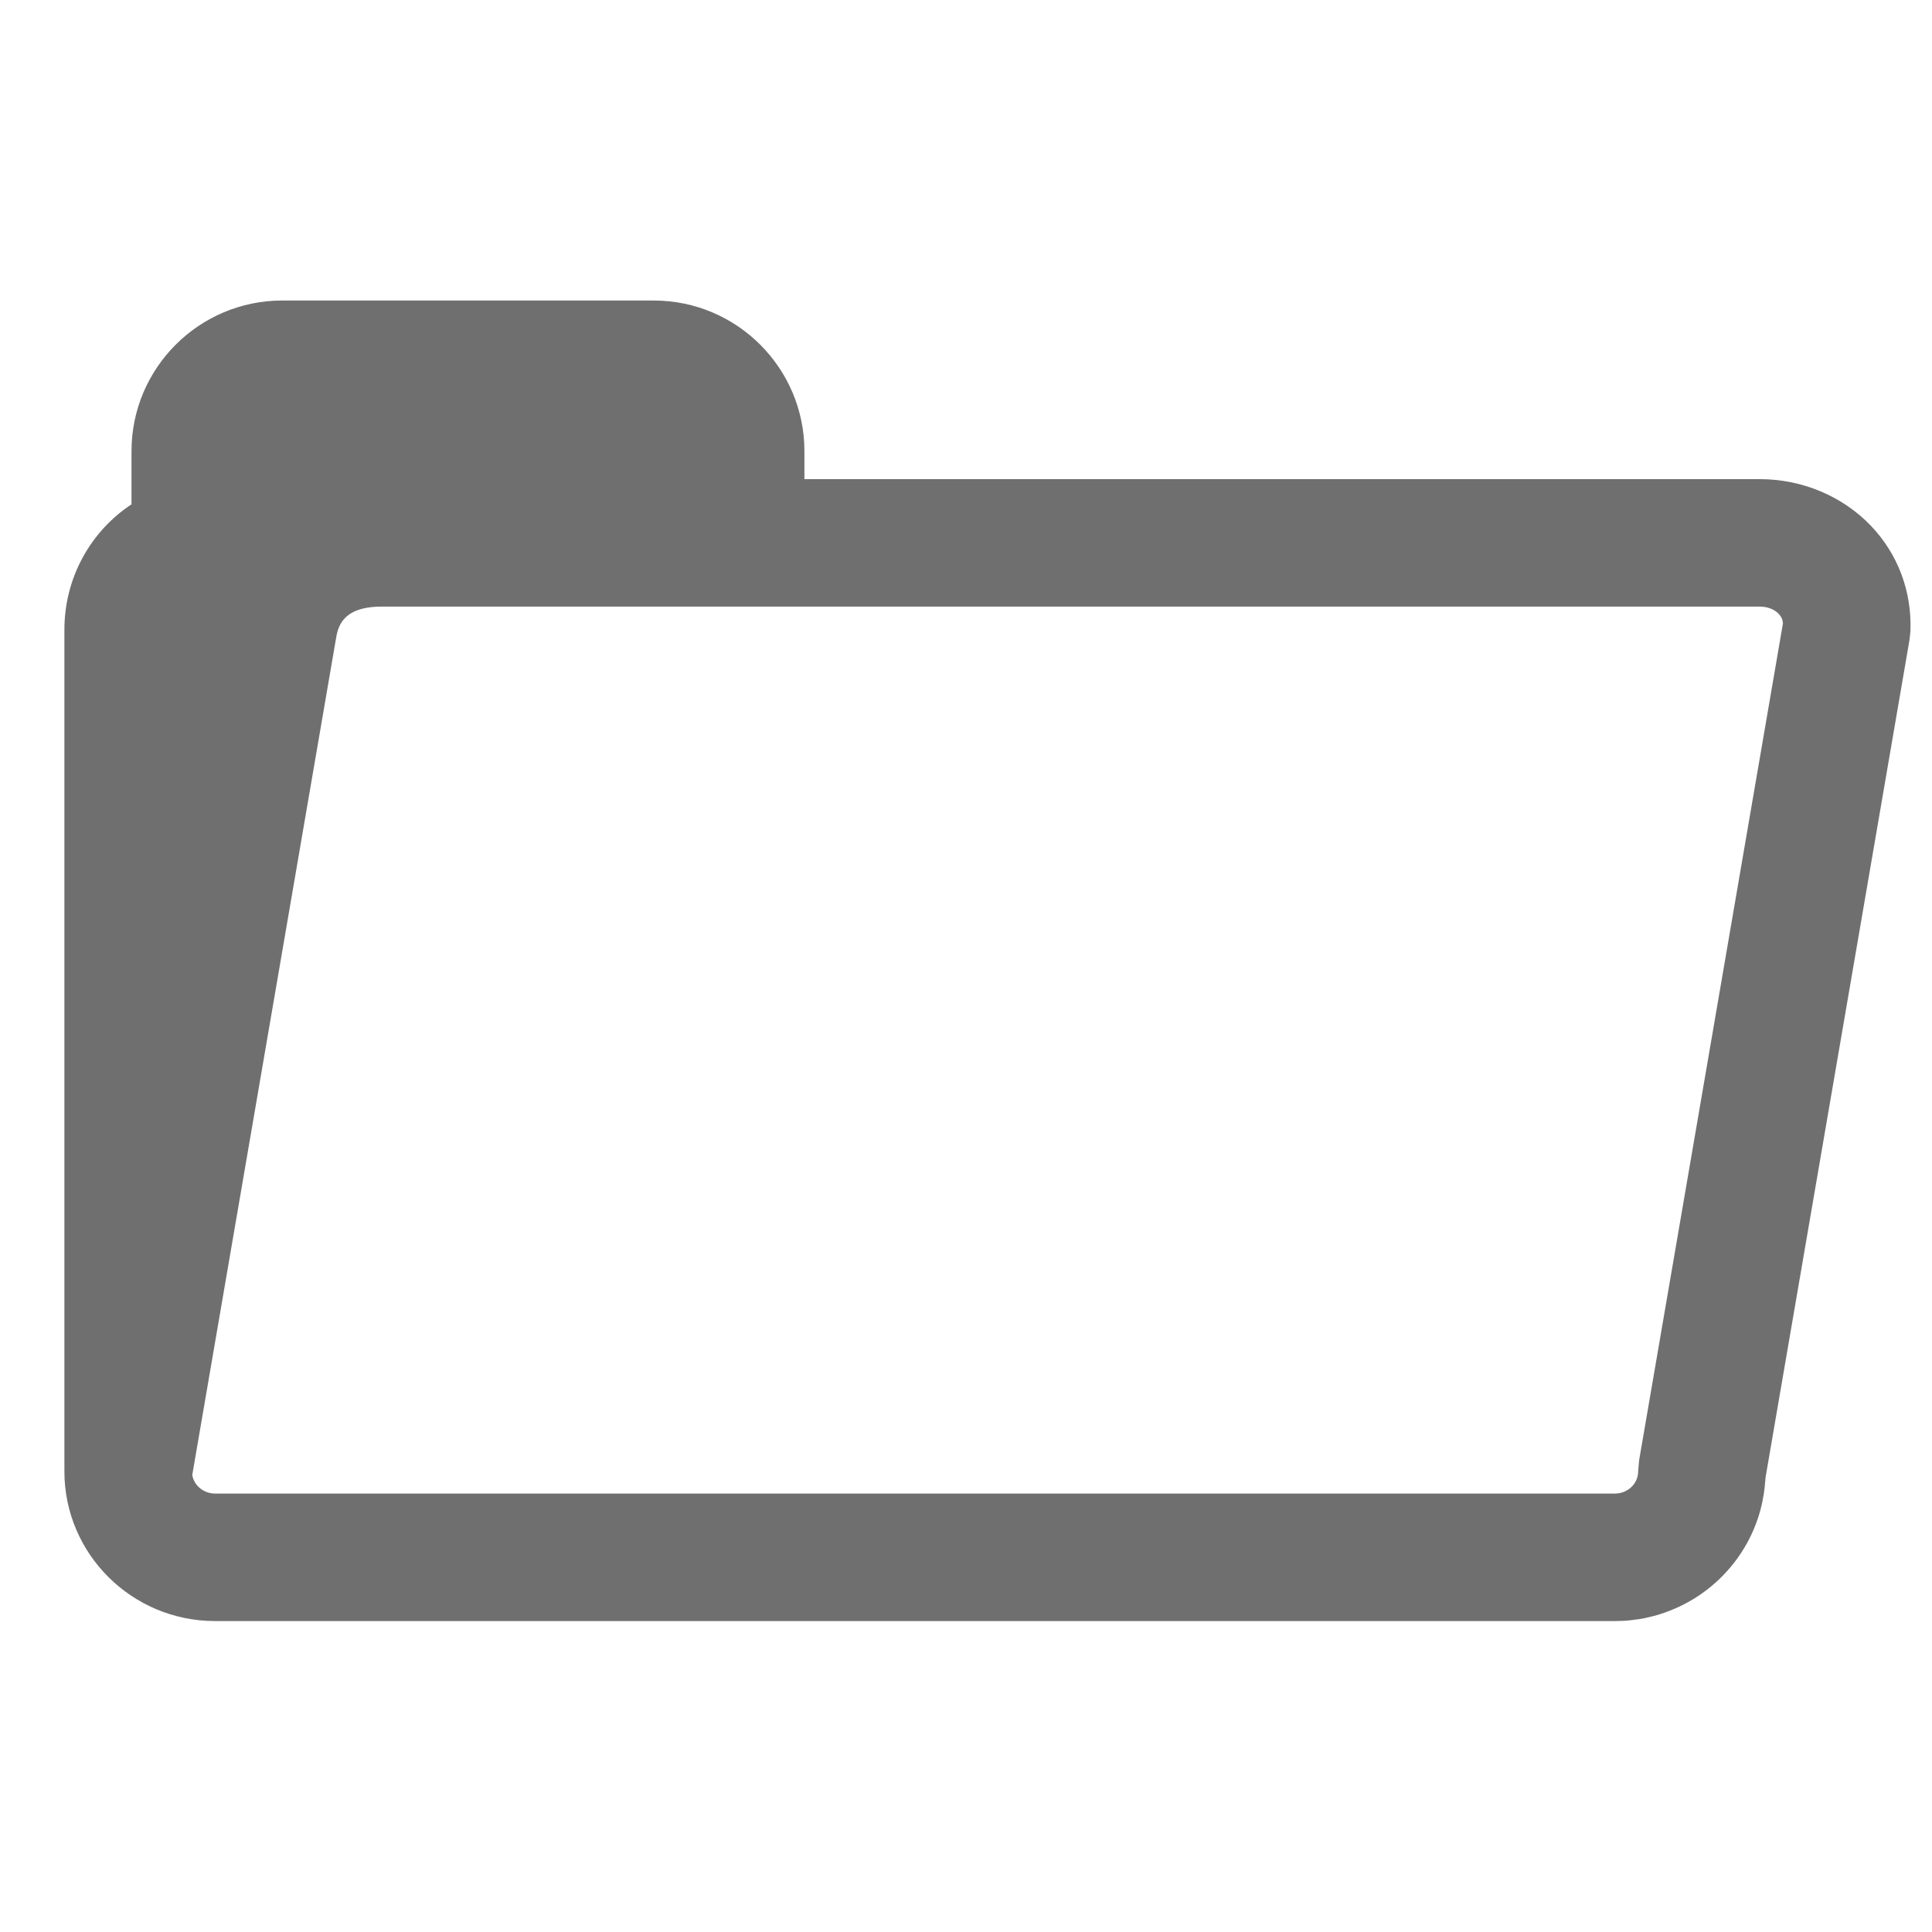
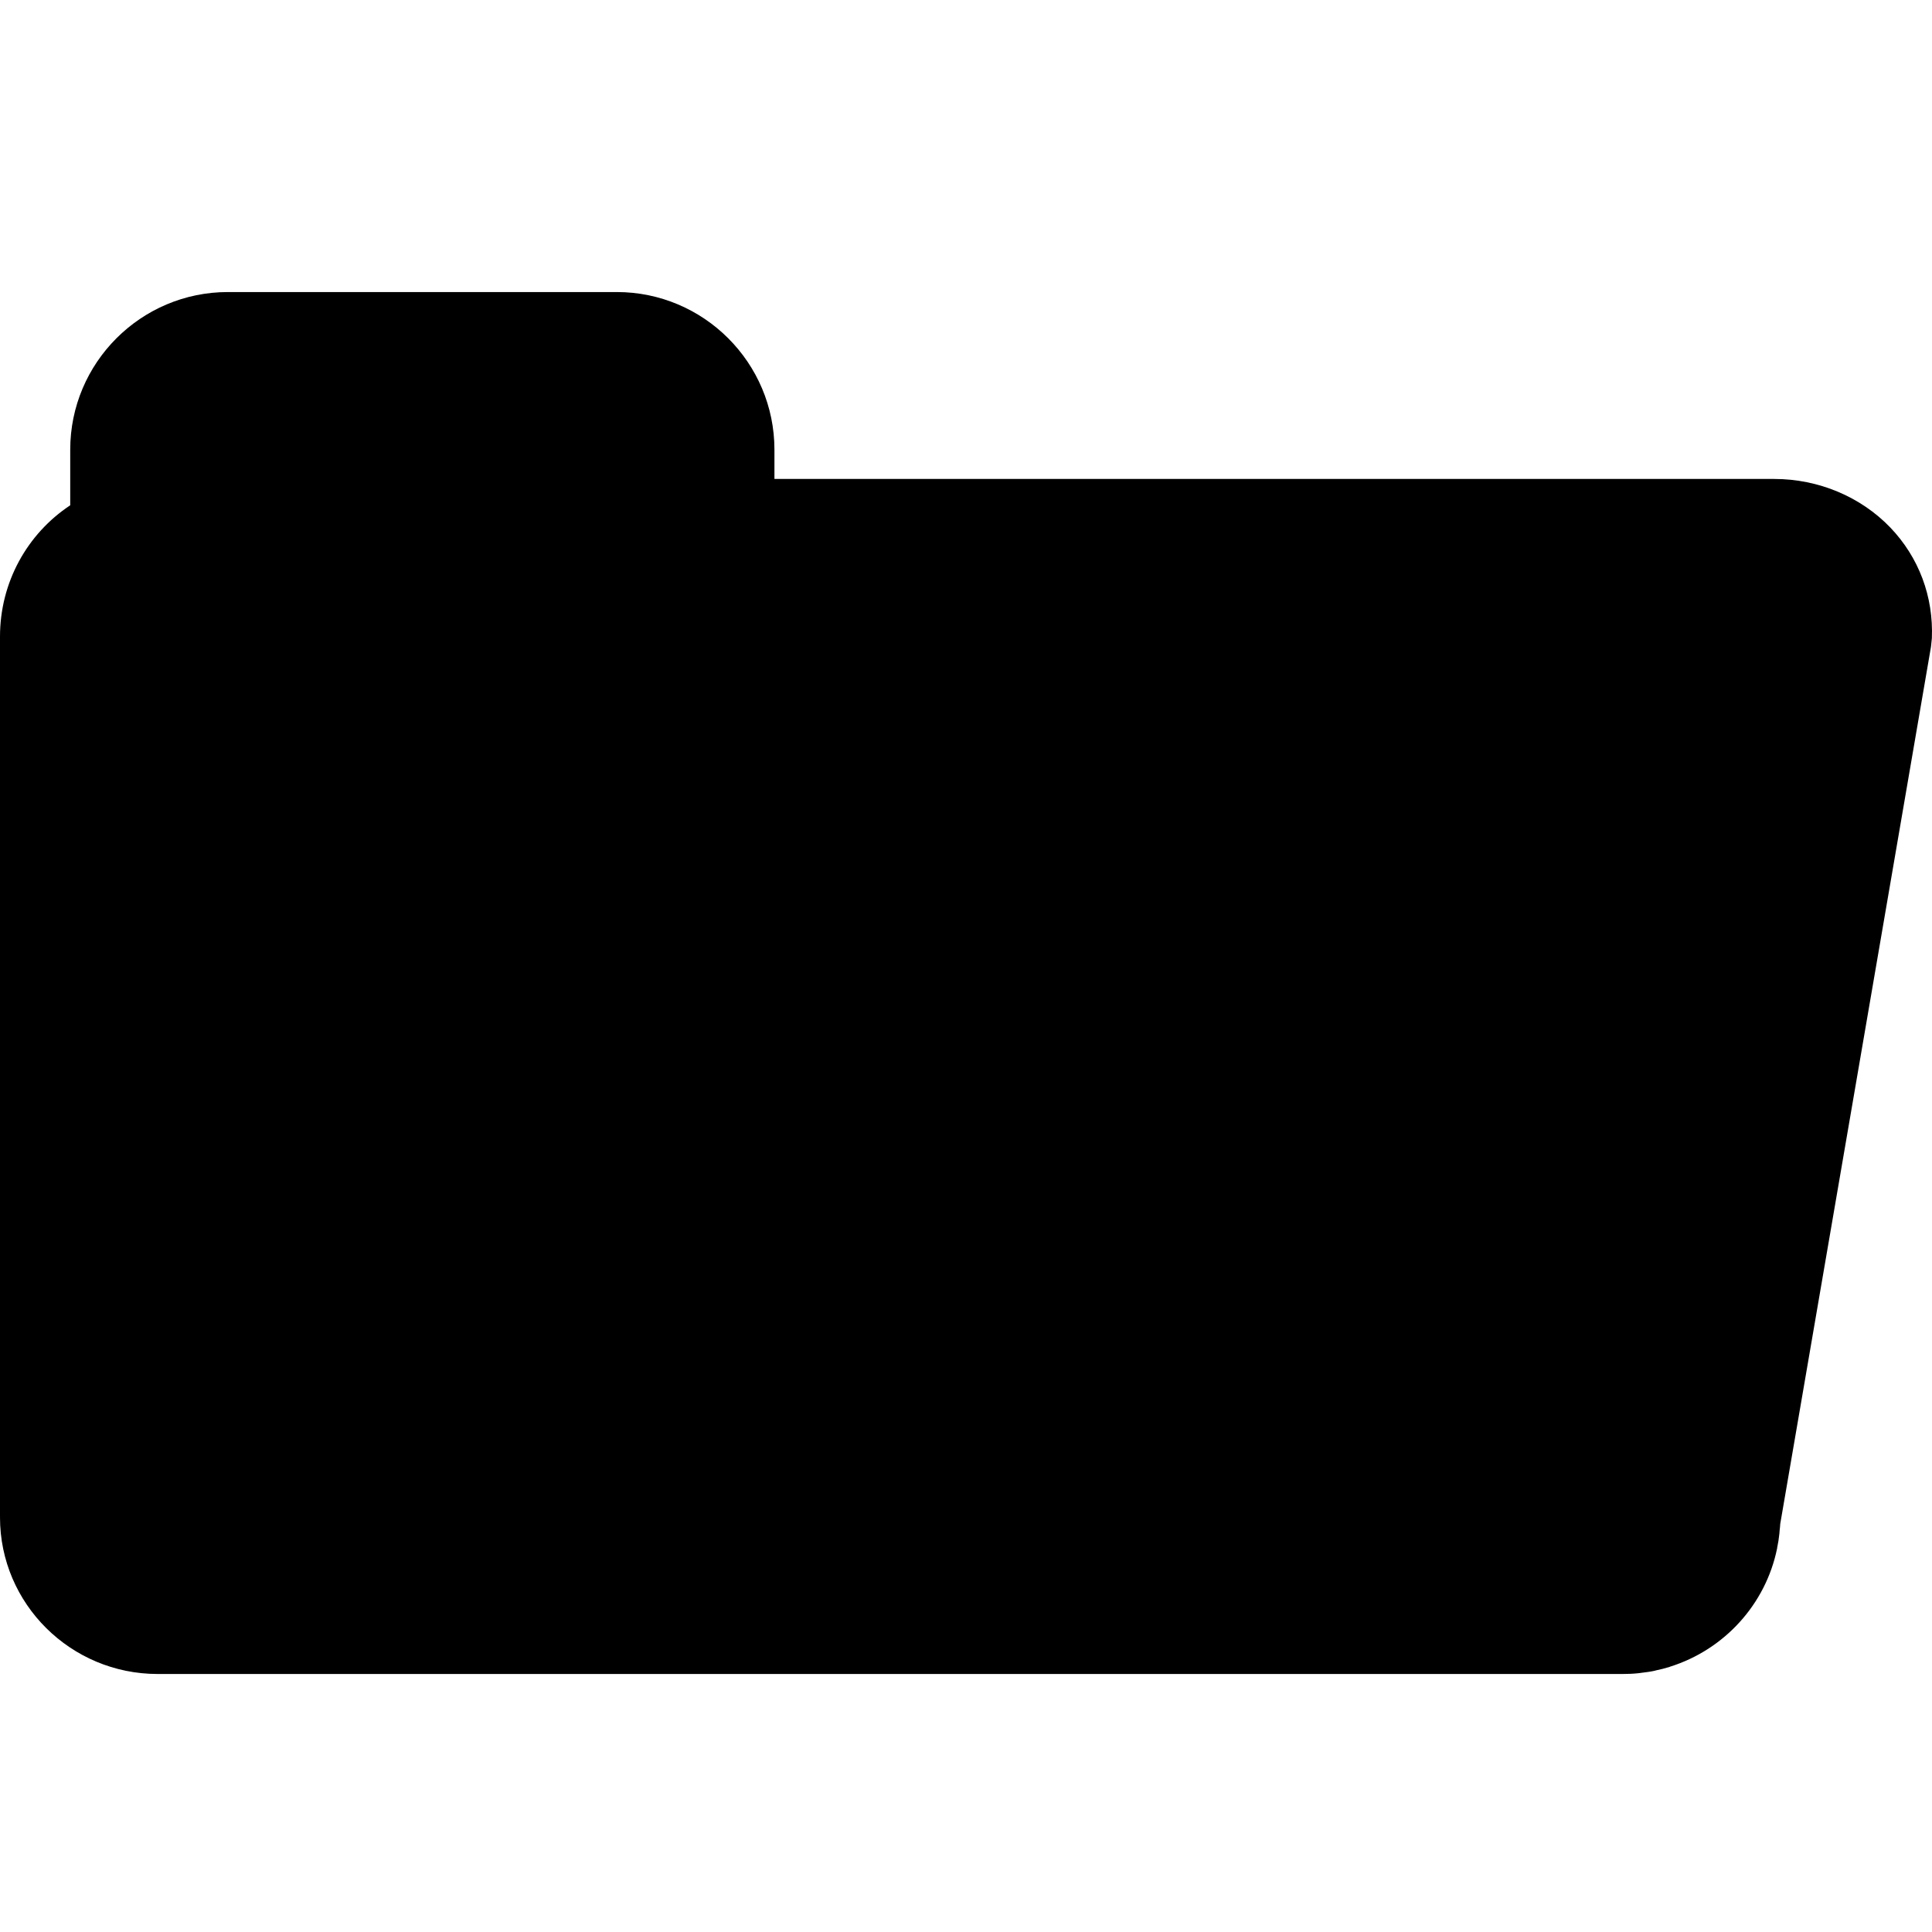
- <svg xmlns="http://www.w3.org/2000/svg" width="90px" height="90px" viewBox="0 0 90 90" version="1.1">
+ <svg xmlns="http://www.w3.org/2000/svg" width="86px" height="86px" viewBox="0 0 86 86" version="1.1">
  <description>Created with Sketch (http://www.bohemiancoding.com/sketch)</description>
  <defs />
  <g id="Page-1" stroke="none" stroke-width="1" fill="none" fill-rule="evenodd">
-     <path d="M87.145,24.483 C85.825,23.109 83.943,22.32 81.979,22.32 L75.234,22.32 L37.473,22.32 L37.473,21.018 C37.473,17.148 34.325,14 30.456,14 L13.144,14 C9.272,14 6.126,17.15 6.126,21.018 L6.126,23.492 C4.209,24.762 3,26.924 3,29.336 L3,68.499 C3,68.506 3,68.518 3.002,68.527 L3,68.544 C3,72.39 6.147,75.515 10.018,75.515 L75.234,75.515 C75.474,75.515 75.71,75.505 75.943,75.479 C75.985,75.477 76.029,75.465 76.07,75.462 C76.262,75.439 76.453,75.415 76.639,75.375 C76.669,75.369 76.695,75.361 76.724,75.352 C76.923,75.312 77.121,75.26 77.314,75.201 C77.324,75.195 77.335,75.192 77.345,75.188 C79.756,74.43 81.6,72.412 82.106,69.92 C82.108,69.913 82.108,69.902 82.108,69.895 C82.151,69.694 82.183,69.492 82.205,69.28 C82.21,69.224 82.216,69.168 82.219,69.109 C82.228,69.014 82.243,68.927 82.245,68.831 L88.954,29.794 L88.994,29.413 C89.071,27.559 88.415,25.809 87.145,24.483 C87.145,24.483 88.415,25.809 87.145,24.483 L87.145,24.483 M76.354,68.04 L76.312,68.542 C76.312,69.111 75.83,69.575 75.235,69.575 L10.018,69.575 C9.483,69.575 9.039,69.201 8.956,68.713 L15.645,29.787 C15.734,29.253 15.903,28.258 17.776,28.258 L81.981,28.258 C82.329,28.258 82.657,28.383 82.857,28.594 C82.979,28.719 83.044,28.861 83.057,29.035 L76.354,68.04 L76.354,68.04 L76.354,68.04" id="Shape" fill="#706F6F" />
+     <g id="folder" transform="translate(0, 13)" fill="#000000">
+       <g id="Page-1">
+         <path d="M84.145,10.483 C82.825,9.109 80.943,8.32 78.979,8.32 L72.234,8.32 L34.473,8.32 L34.473,7.018 C34.473,3.148 31.325,0 27.456,0 L10.144,0 C6.272,0 3.126,3.15 3.126,7.018 L3.126,9.492 C1.209,10.762 0,12.924 0,15.336 L0,54.499 C0,54.506 0,54.518 0.002,54.527 L0,54.544 C0,58.39 3.147,61.515 7.018,61.515 L72.234,61.515 C72.474,61.515 72.71,61.505 72.943,61.479 C72.985,61.477 73.029,61.465 73.07,61.462 C73.262,61.439 73.453,61.415 73.639,61.375 C73.669,61.369 73.695,61.361 73.724,61.352 C73.923,61.312 74.121,61.26 74.314,61.201 C74.324,61.195 74.335,61.192 74.345,61.188 C76.756,60.43 78.6,58.412 79.106,55.92 C79.108,55.913 79.108,55.902 79.108,55.895 C79.151,55.694 79.183,55.492 79.205,55.28 C79.21,55.224 79.216,55.168 79.219,55.109 C79.228,55.014 79.243,54.927 79.245,54.831 L85.954,15.794 L85.994,15.413 C86.071,13.559 85.415,11.809 84.145,10.483 C84.145,10.483 85.415,11.809 84.145,10.483 L84.145,10.483" id="Shape" />
+       </g>
+     </g>
  </g>
</svg>
